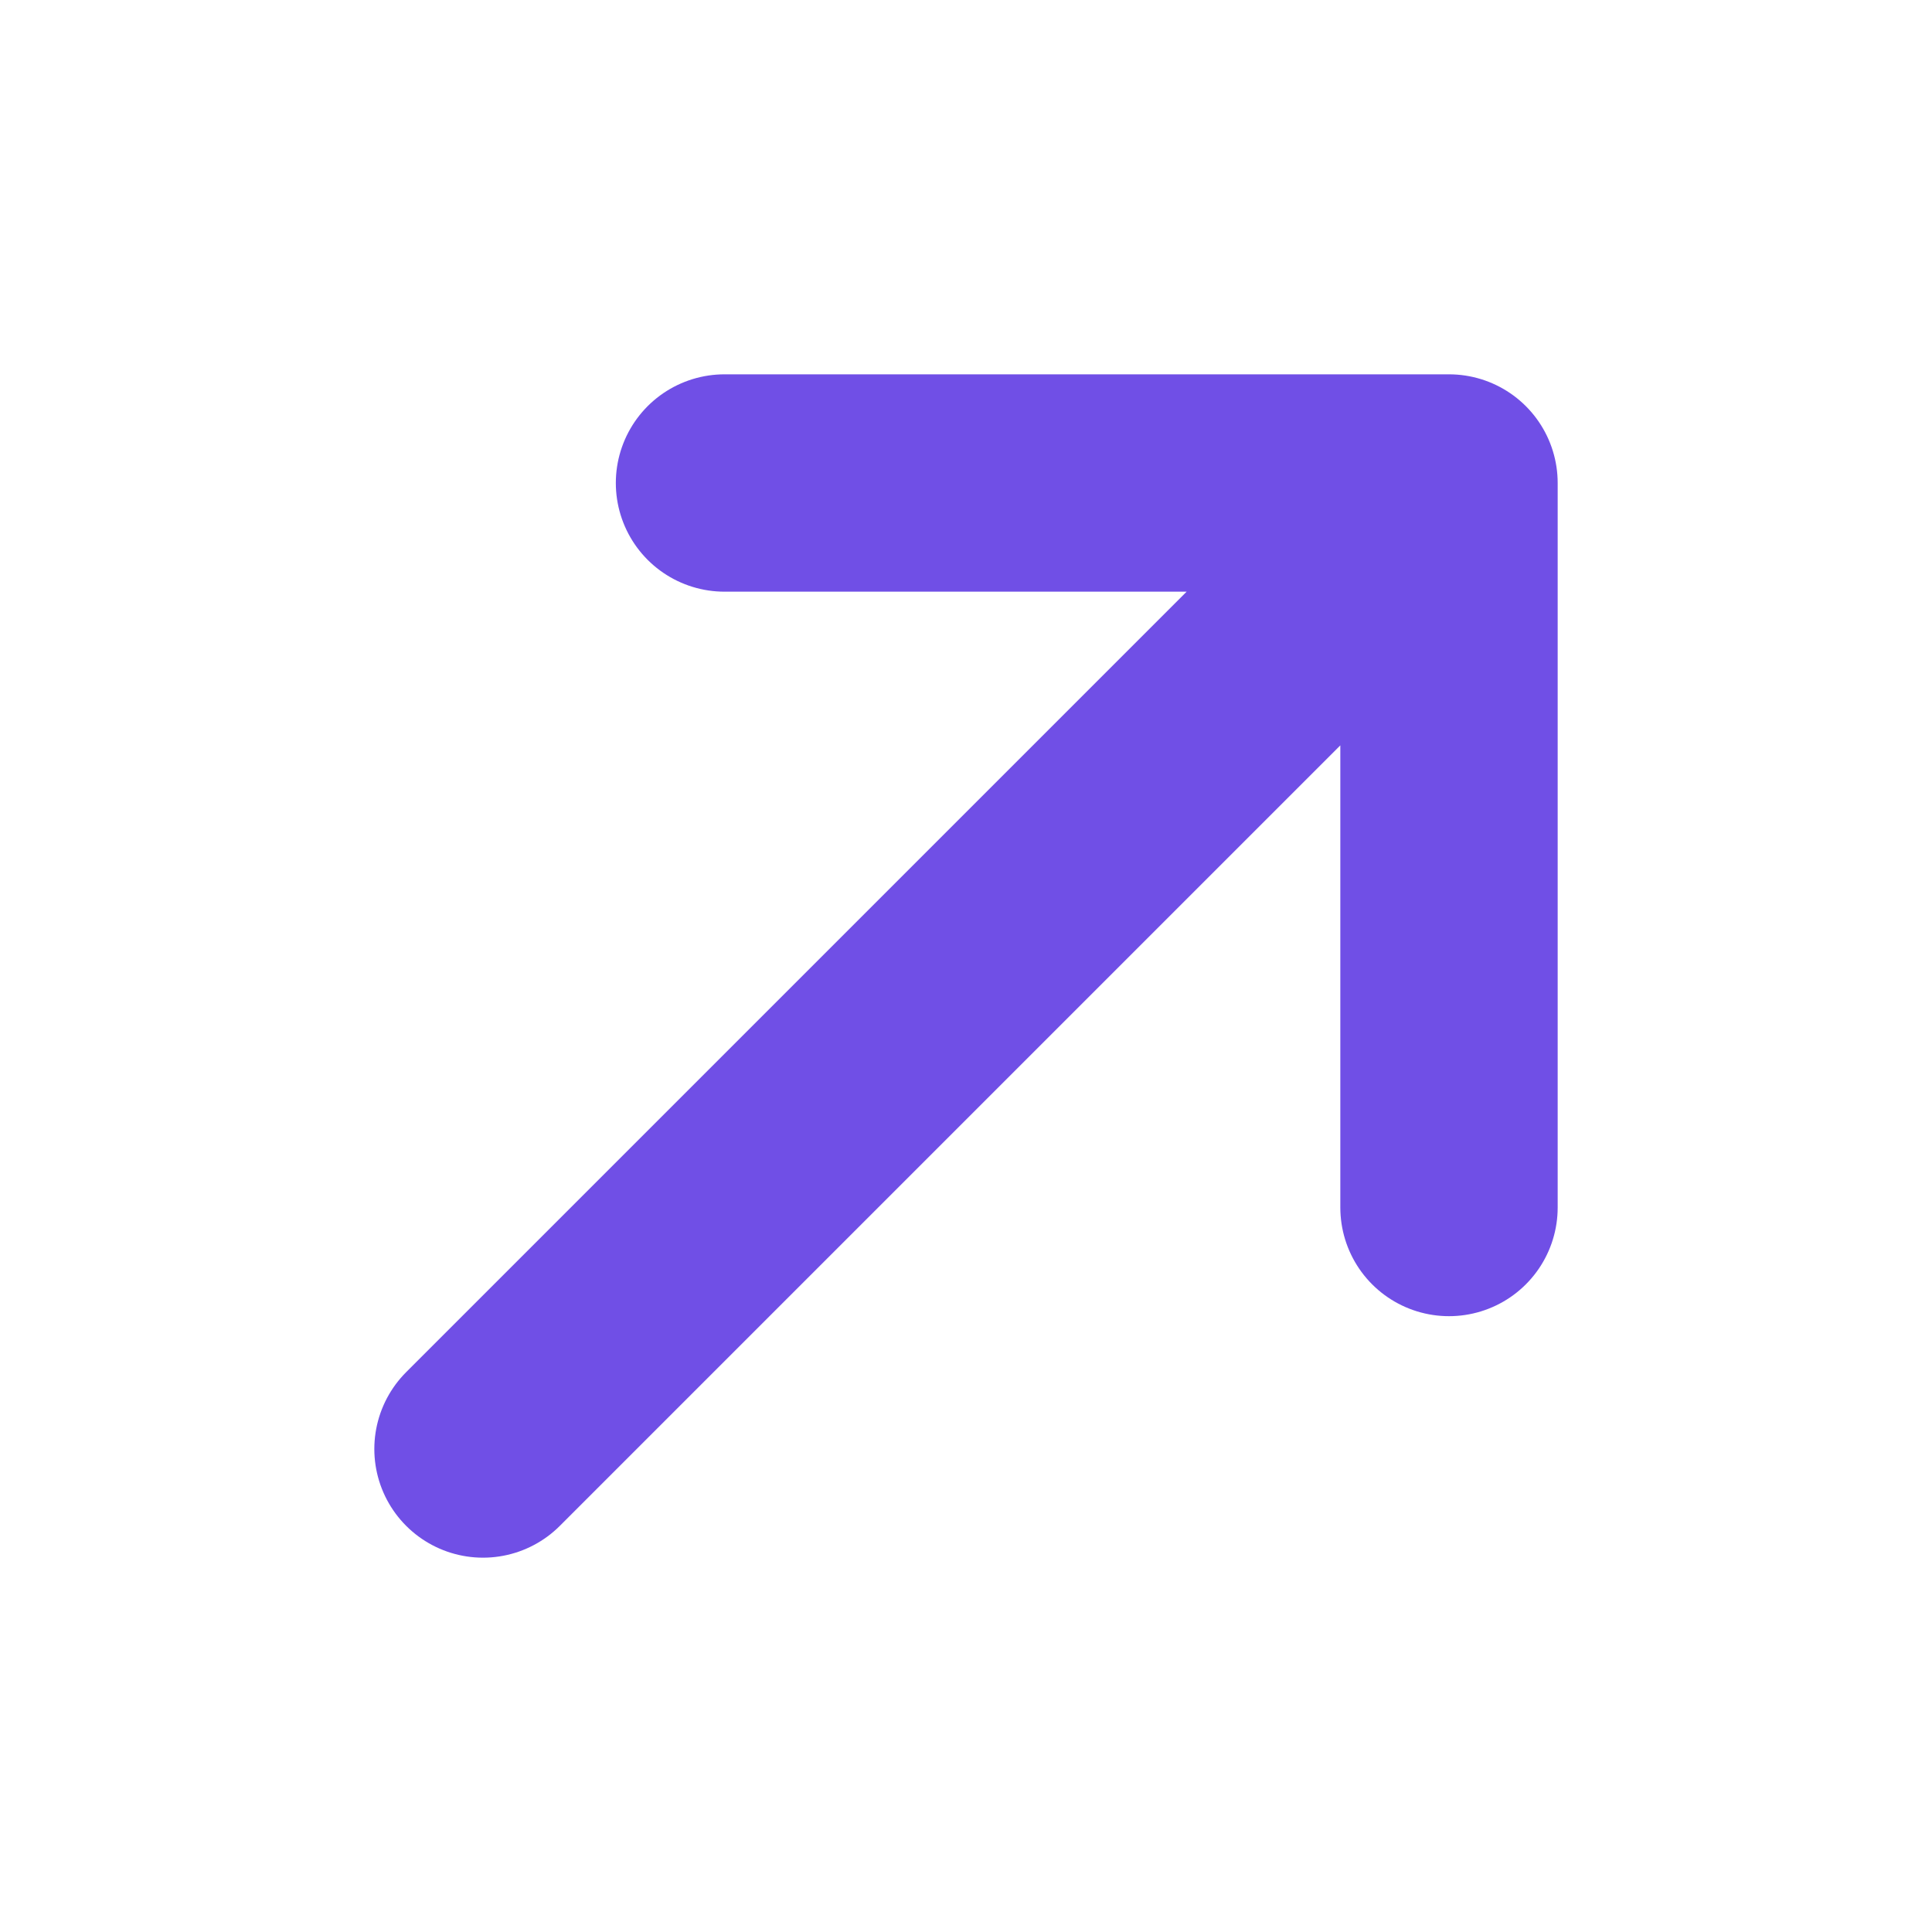
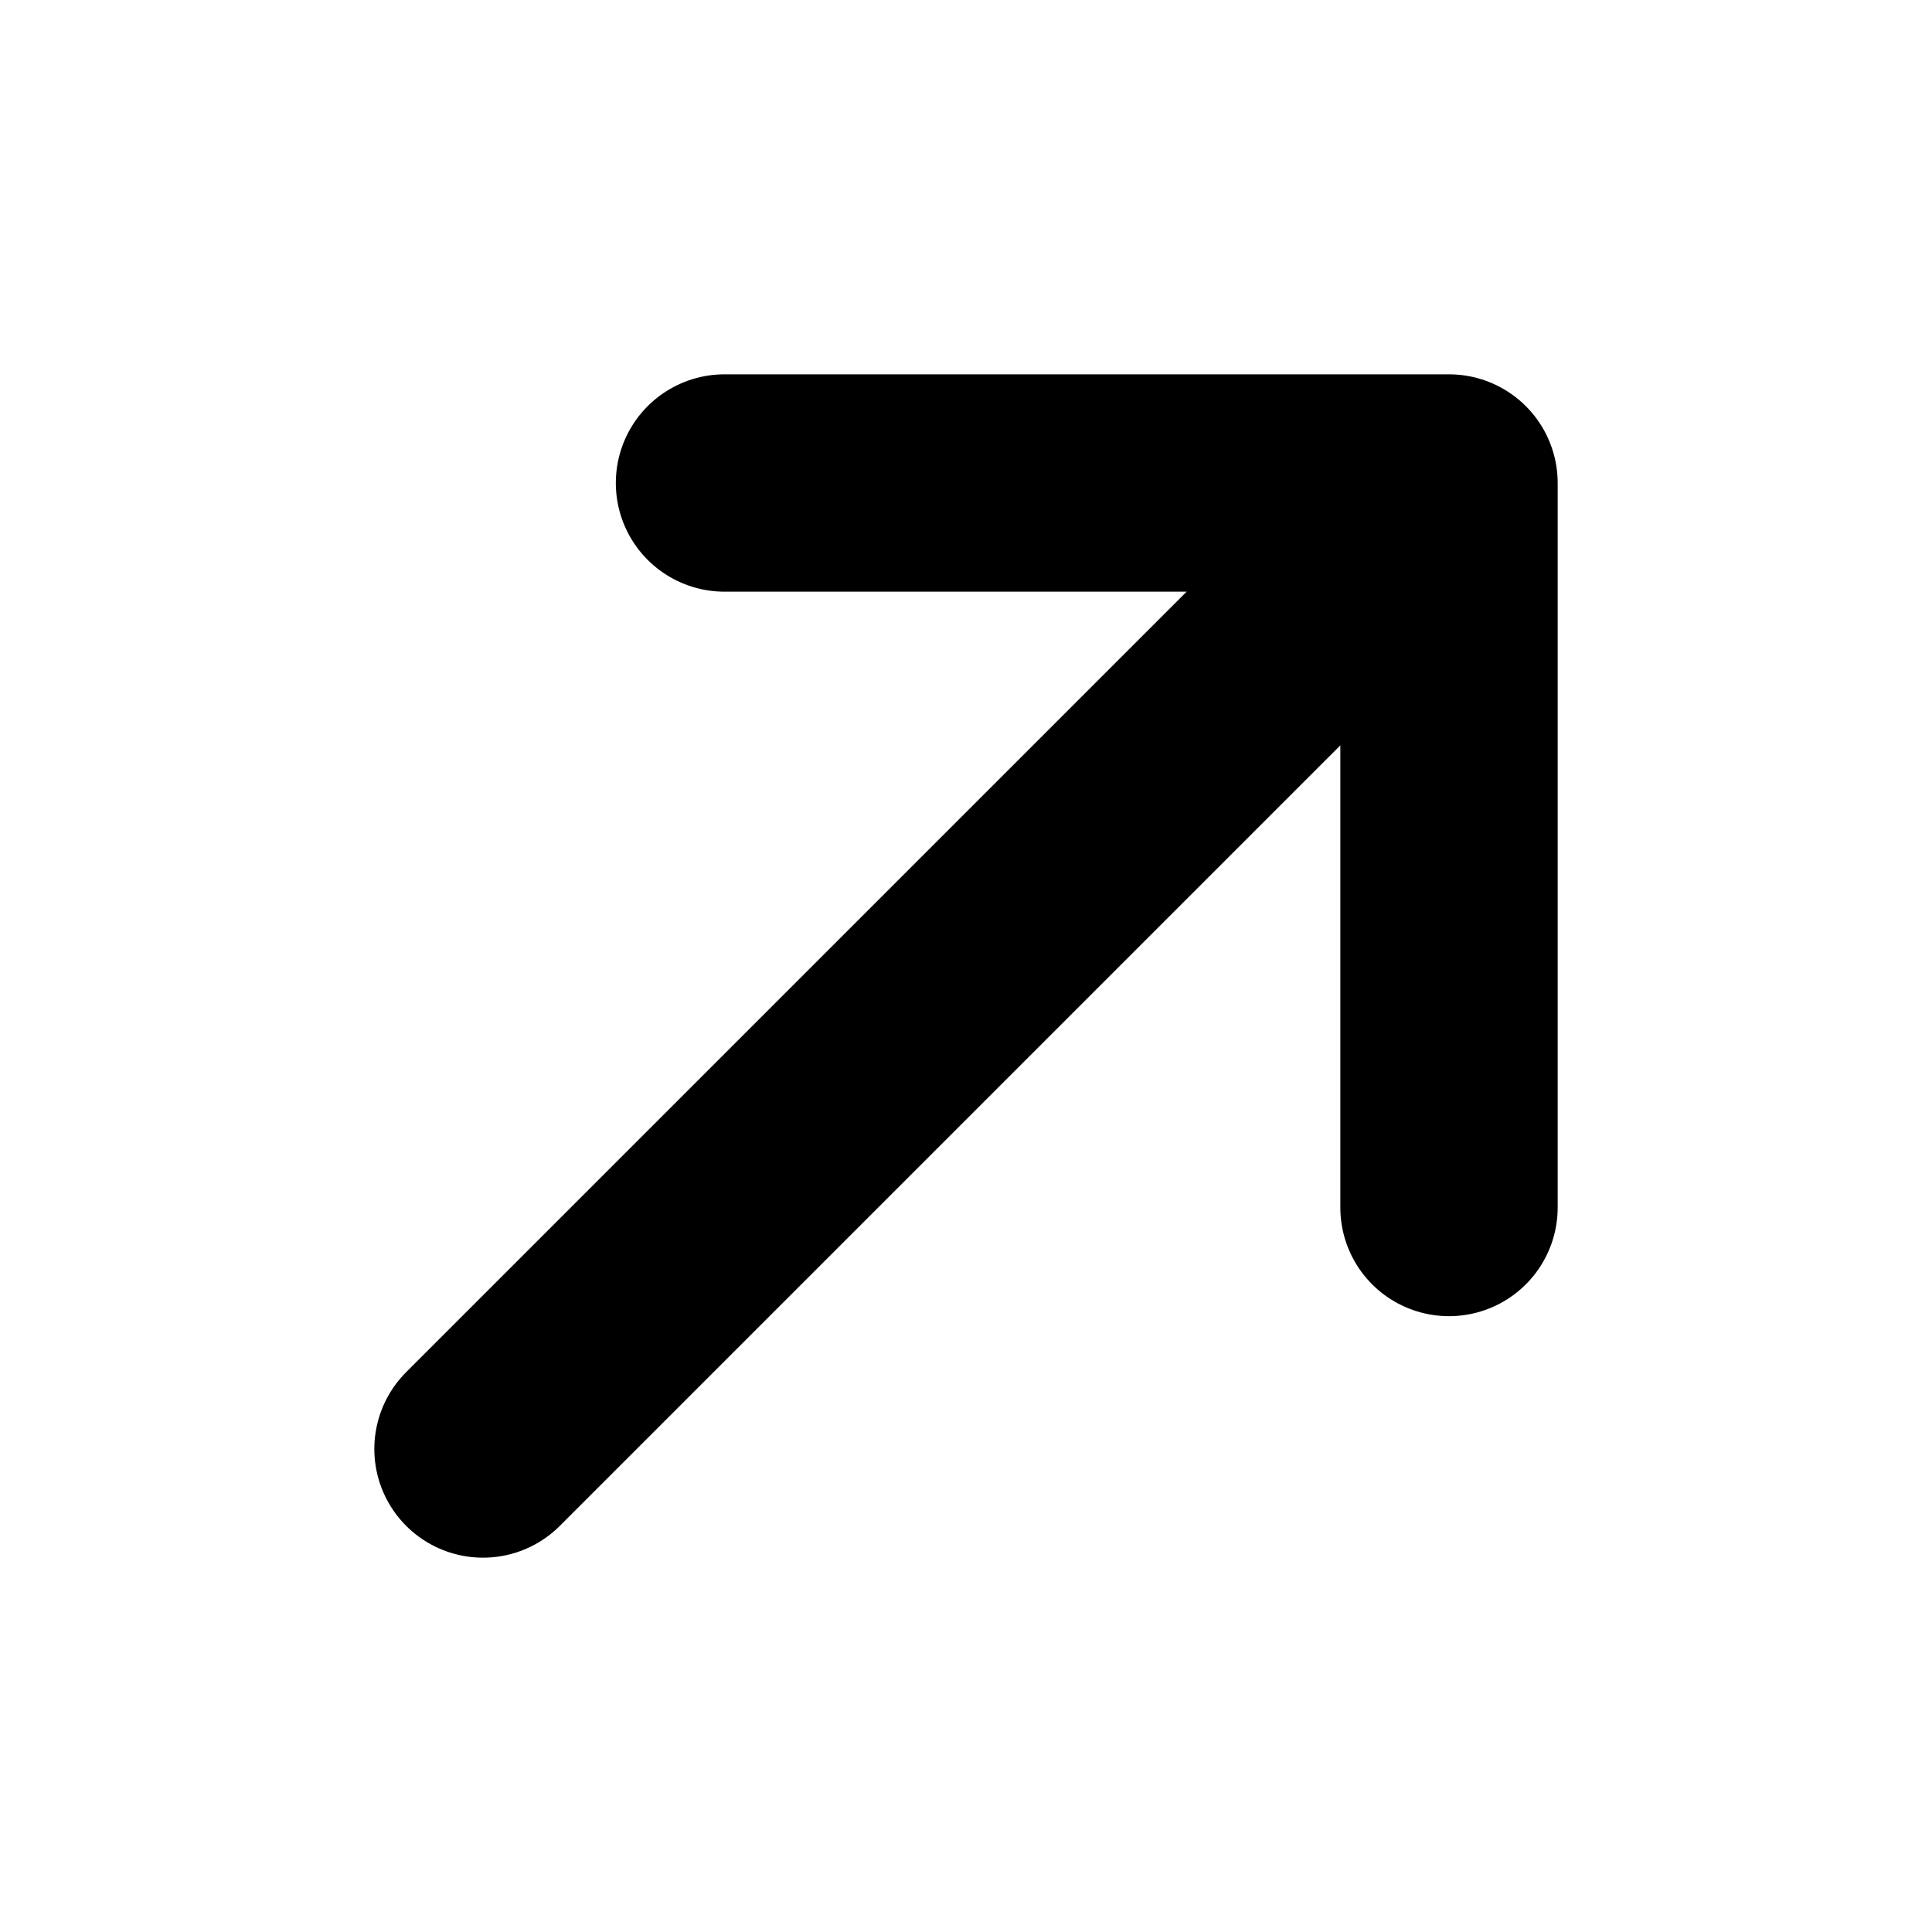
<svg xmlns="http://www.w3.org/2000/svg" width="16" height="16" viewBox="0 0 16 16" fill="none">
-   <path d="M4 12L12 4M12 4H6M12 4V10" stroke="#704fe6" stroke-width="1.8" stroke-linecap="round" stroke-linejoin="round" />
+   <path d="M4 12L12 4M12 4H6M12 4V10" stroke="currentColor" stroke-width="1.8" stroke-linecap="round" stroke-linejoin="round" />
</svg>
